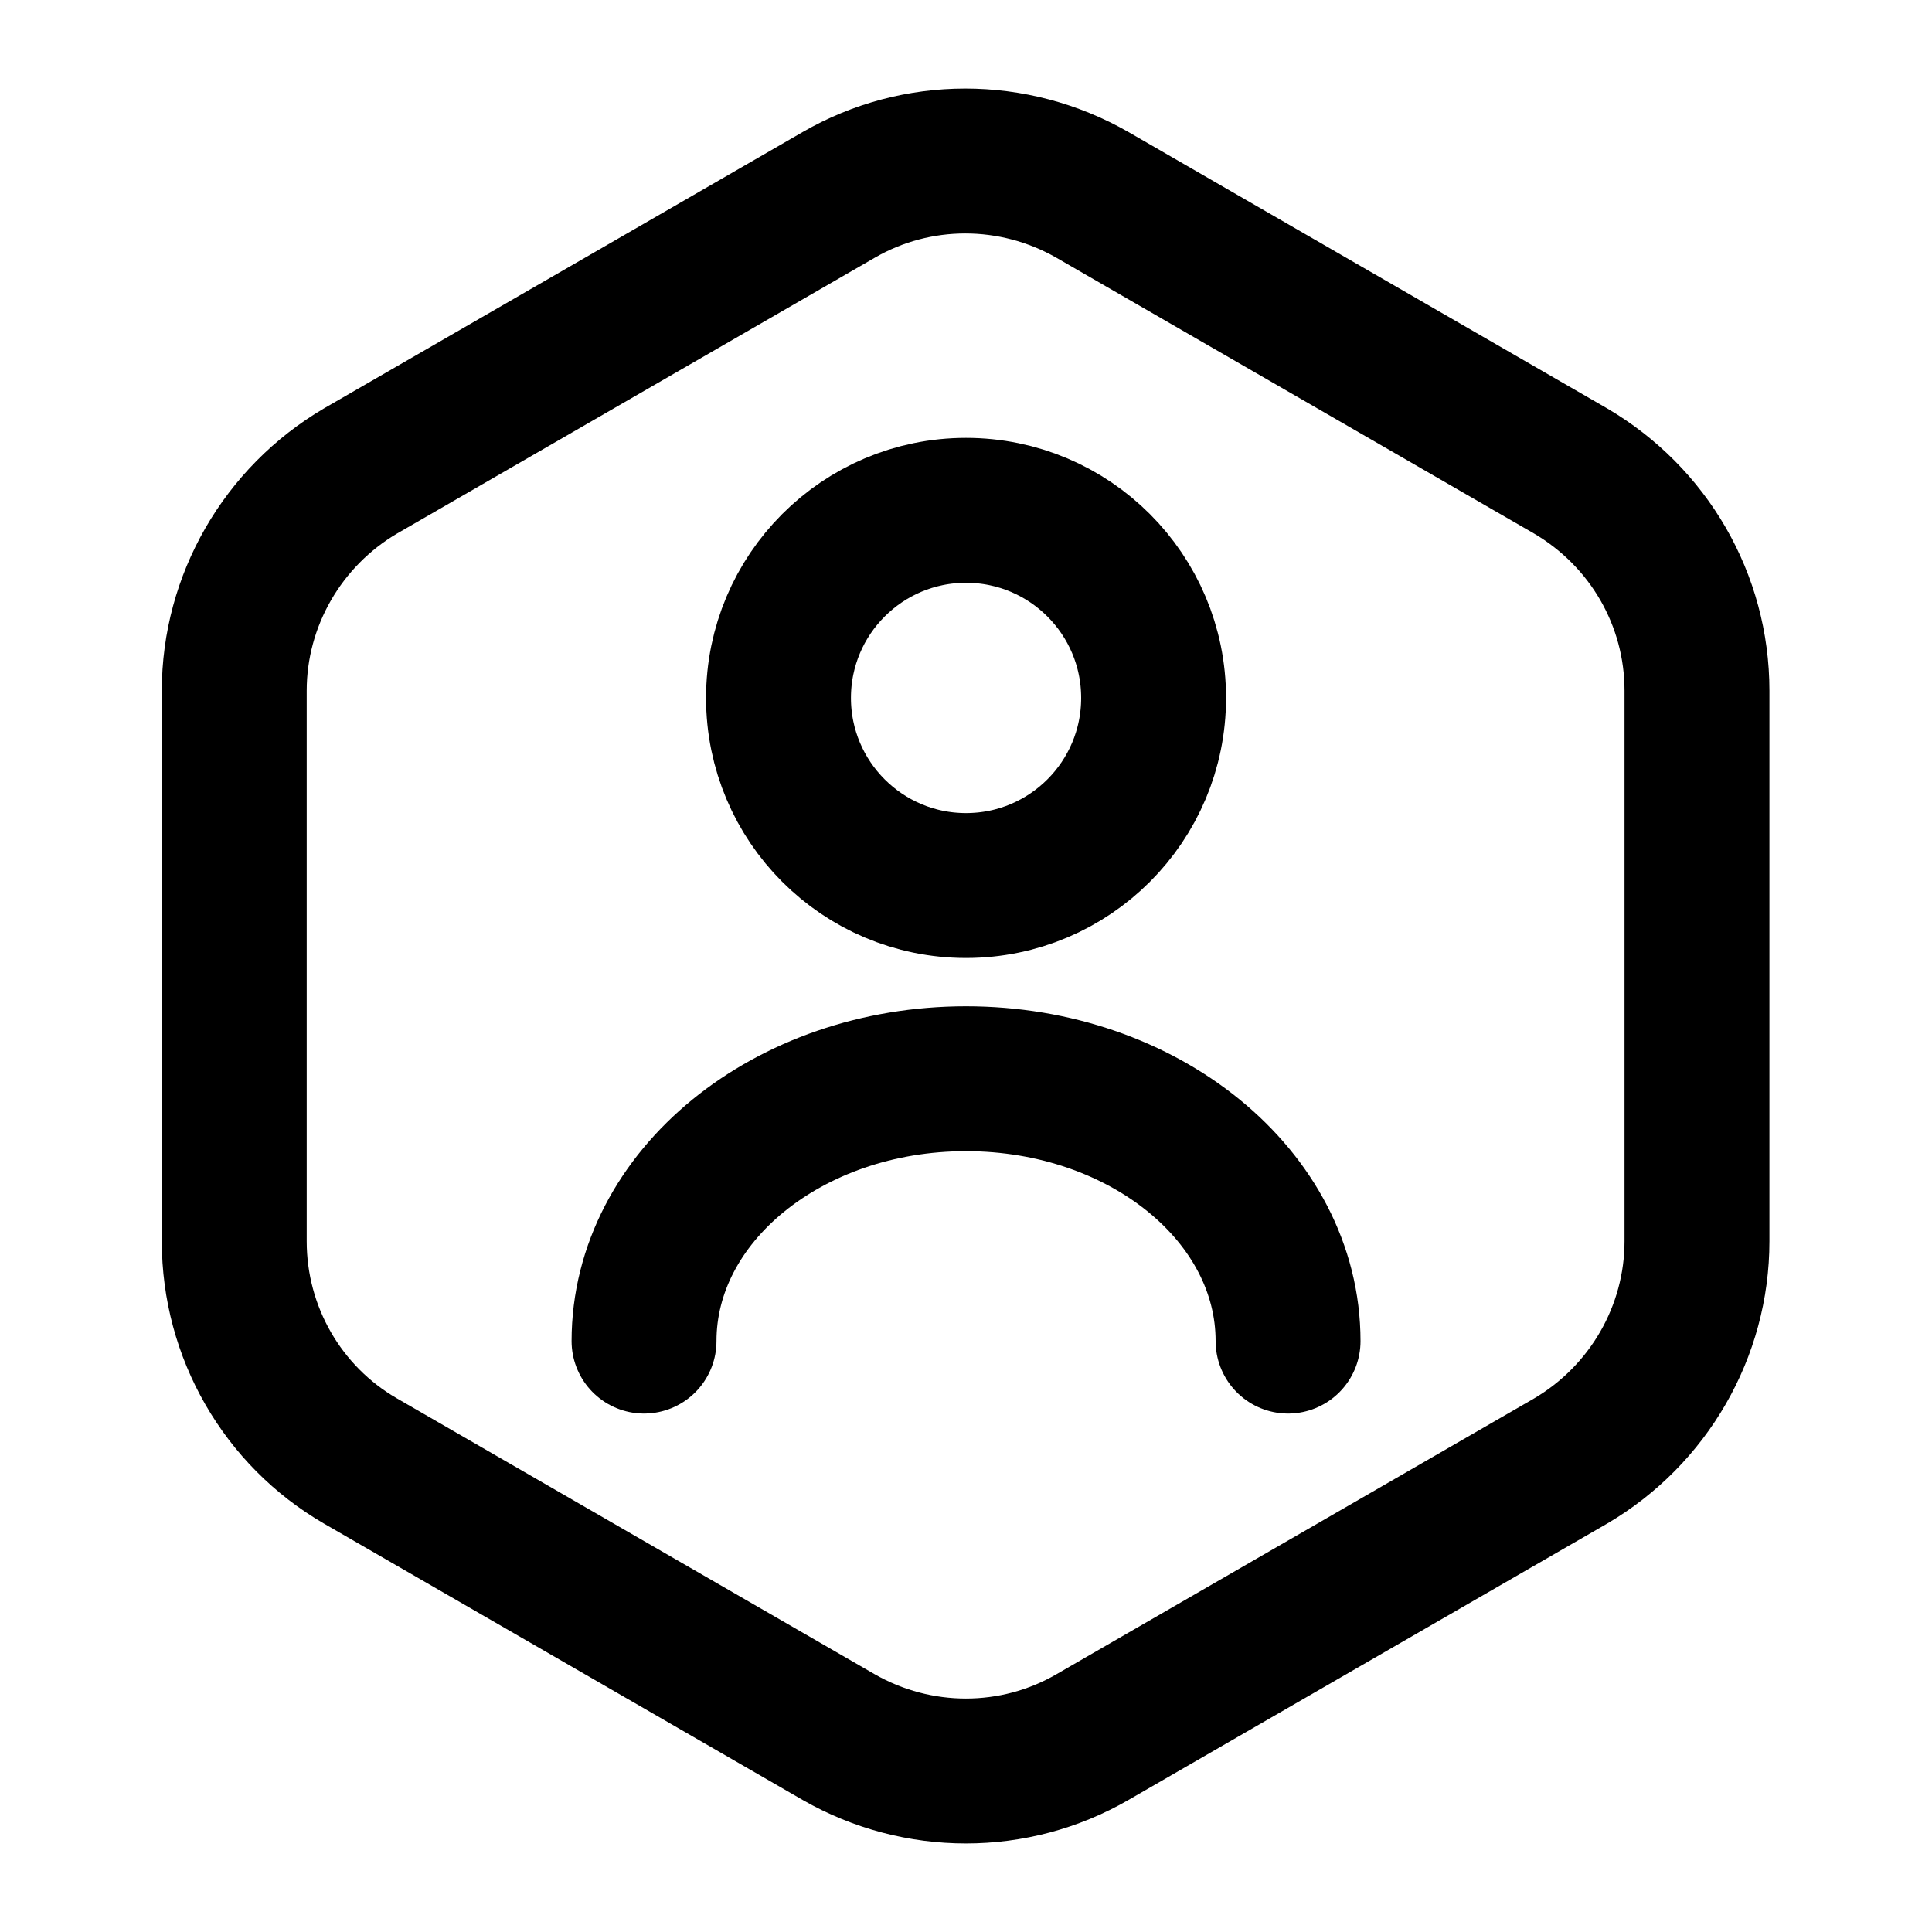
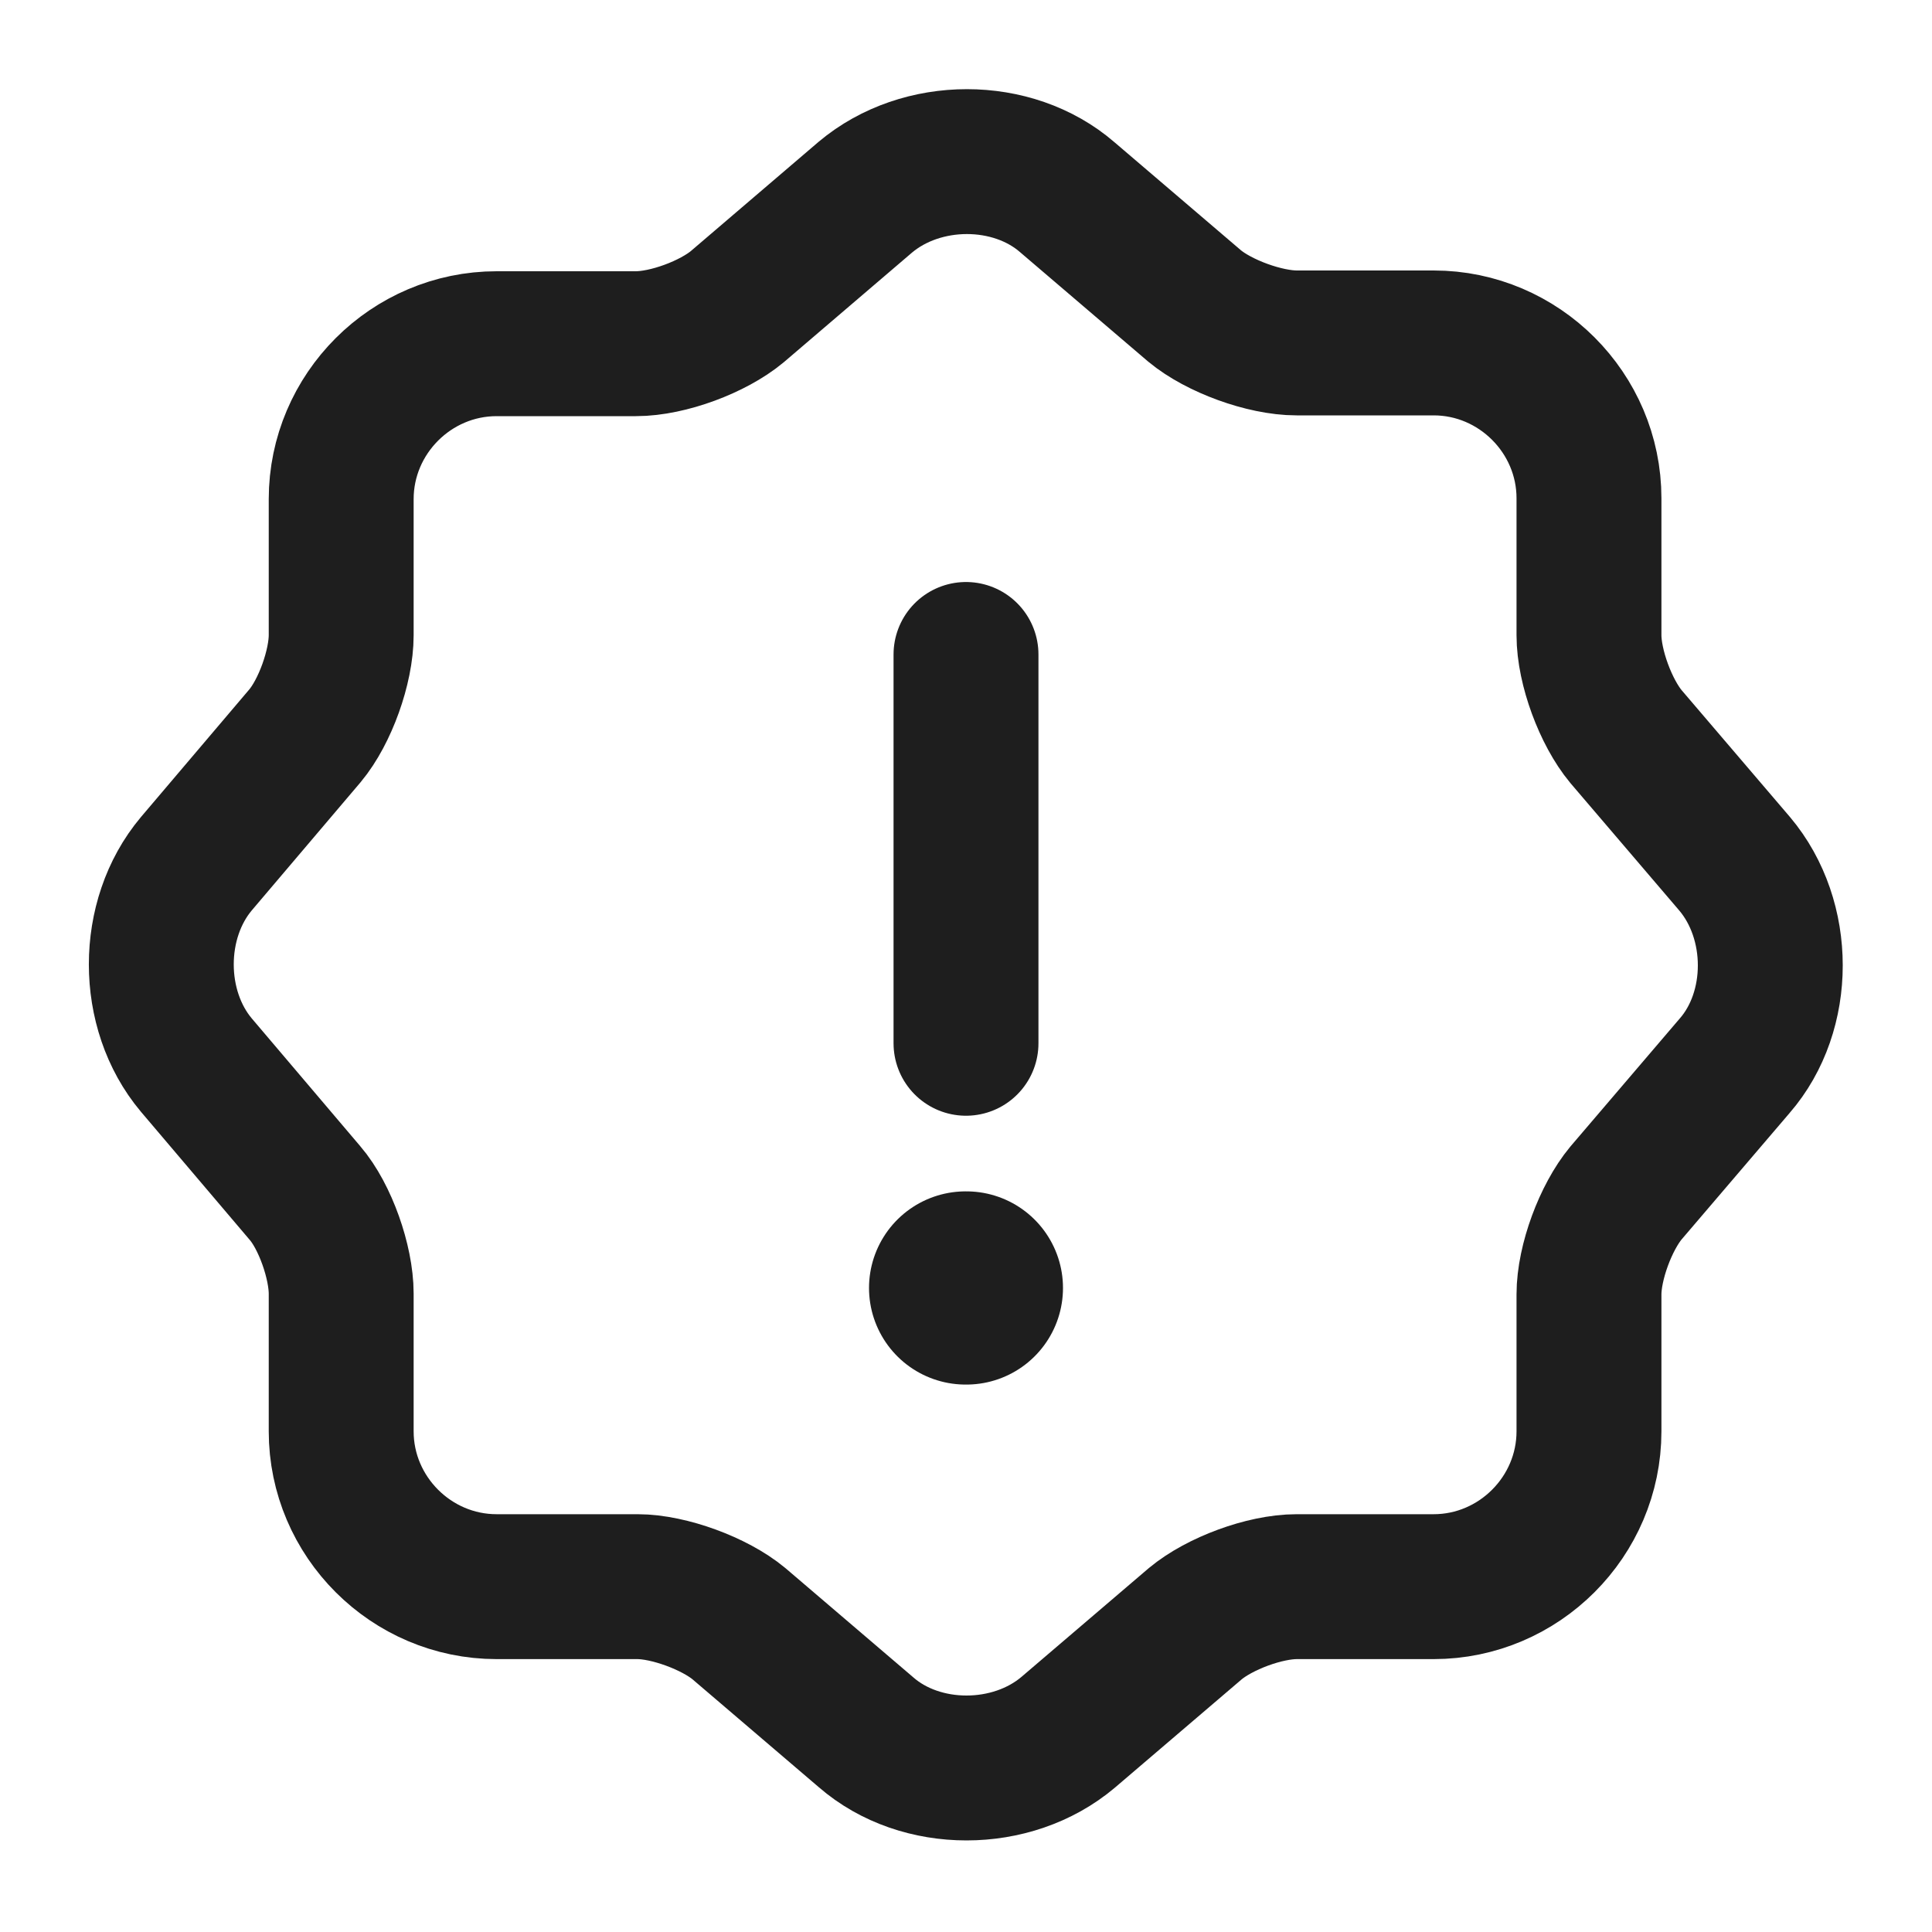
<svg xmlns="http://www.w3.org/2000/svg" width="20" height="20" viewBox="0 0 20 20" fill="none">
-   <path d="M17.567 7.15V12.85C17.567 13.783 17.067 14.65 16.258 15.125L11.308 17.983C10.5 18.45 9.5 18.45 8.683 17.983L3.733 15.125C2.925 14.658 2.425 13.792 2.425 12.85V7.15C2.425 6.217 2.925 5.35 3.733 4.875L8.683 2.017C9.491 1.55 10.492 1.55 11.308 2.017L16.258 4.875C17.067 5.35 17.567 6.208 17.567 7.15Z" stroke="black" stroke-width="1.5" stroke-linecap="round" stroke-linejoin="round" />
-   <path d="M10 9.167C11.073 9.167 11.942 8.297 11.942 7.225C11.942 6.153 11.073 5.283 10 5.283C8.928 5.283 8.059 6.153 8.059 7.225C8.059 8.297 8.928 9.167 10 9.167Z" stroke="black" stroke-width="1.5" stroke-linecap="round" stroke-linejoin="round" />
-   <path d="M13.334 13.883C13.334 12.383 11.842 11.167 10 11.167C8.159 11.167 6.667 12.383 6.667 13.883" stroke="black" stroke-width="1.5" stroke-linecap="round" stroke-linejoin="round" />
+   <path d="M8.957 2.042C9.541 1.55 10.482 1.55 11.049 2.042L12.366 3.167C12.616 3.375 13.091 3.55 13.424 3.55H14.841C15.724 3.55 16.449 4.275 16.449 5.158V6.575C16.449 6.908 16.624 7.375 16.832 7.625L17.957 8.942C18.449 9.525 18.449 10.467 17.957 11.033L16.832 12.35C16.624 12.6 16.449 13.067 16.449 13.4V14.817C16.449 15.7 15.724 16.425 14.841 16.425H13.424C13.091 16.425 12.624 16.6 12.374 16.808L11.057 17.933C10.474 18.425 9.532 18.425 8.966 17.933L7.649 16.808C7.399 16.6 6.924 16.425 6.599 16.425H5.141C4.257 16.425 3.532 15.7 3.532 14.817V13.392C3.532 13.067 3.366 12.592 3.157 12.35L2.032 11.025C1.549 10.45 1.549 9.517 2.032 8.942L3.157 7.617C3.366 7.367 3.532 6.9 3.532 6.575V5.167C3.532 4.283 4.257 3.558 5.141 3.558H6.582C6.916 3.558 7.382 3.383 7.632 3.175L8.957 2.042Z" stroke="#1E1E1E" stroke-width="1.5" stroke-linecap="round" stroke-linejoin="round" />
+   <path d="M10 6.775V10.8" stroke="#1E1E1E" stroke-width="1.5" stroke-linecap="round" stroke-linejoin="round" />
+   <path d="M9.996 13.333H10.004" stroke="#1E1E1E" stroke-width="2" stroke-linecap="round" stroke-linejoin="round" />
</svg>
